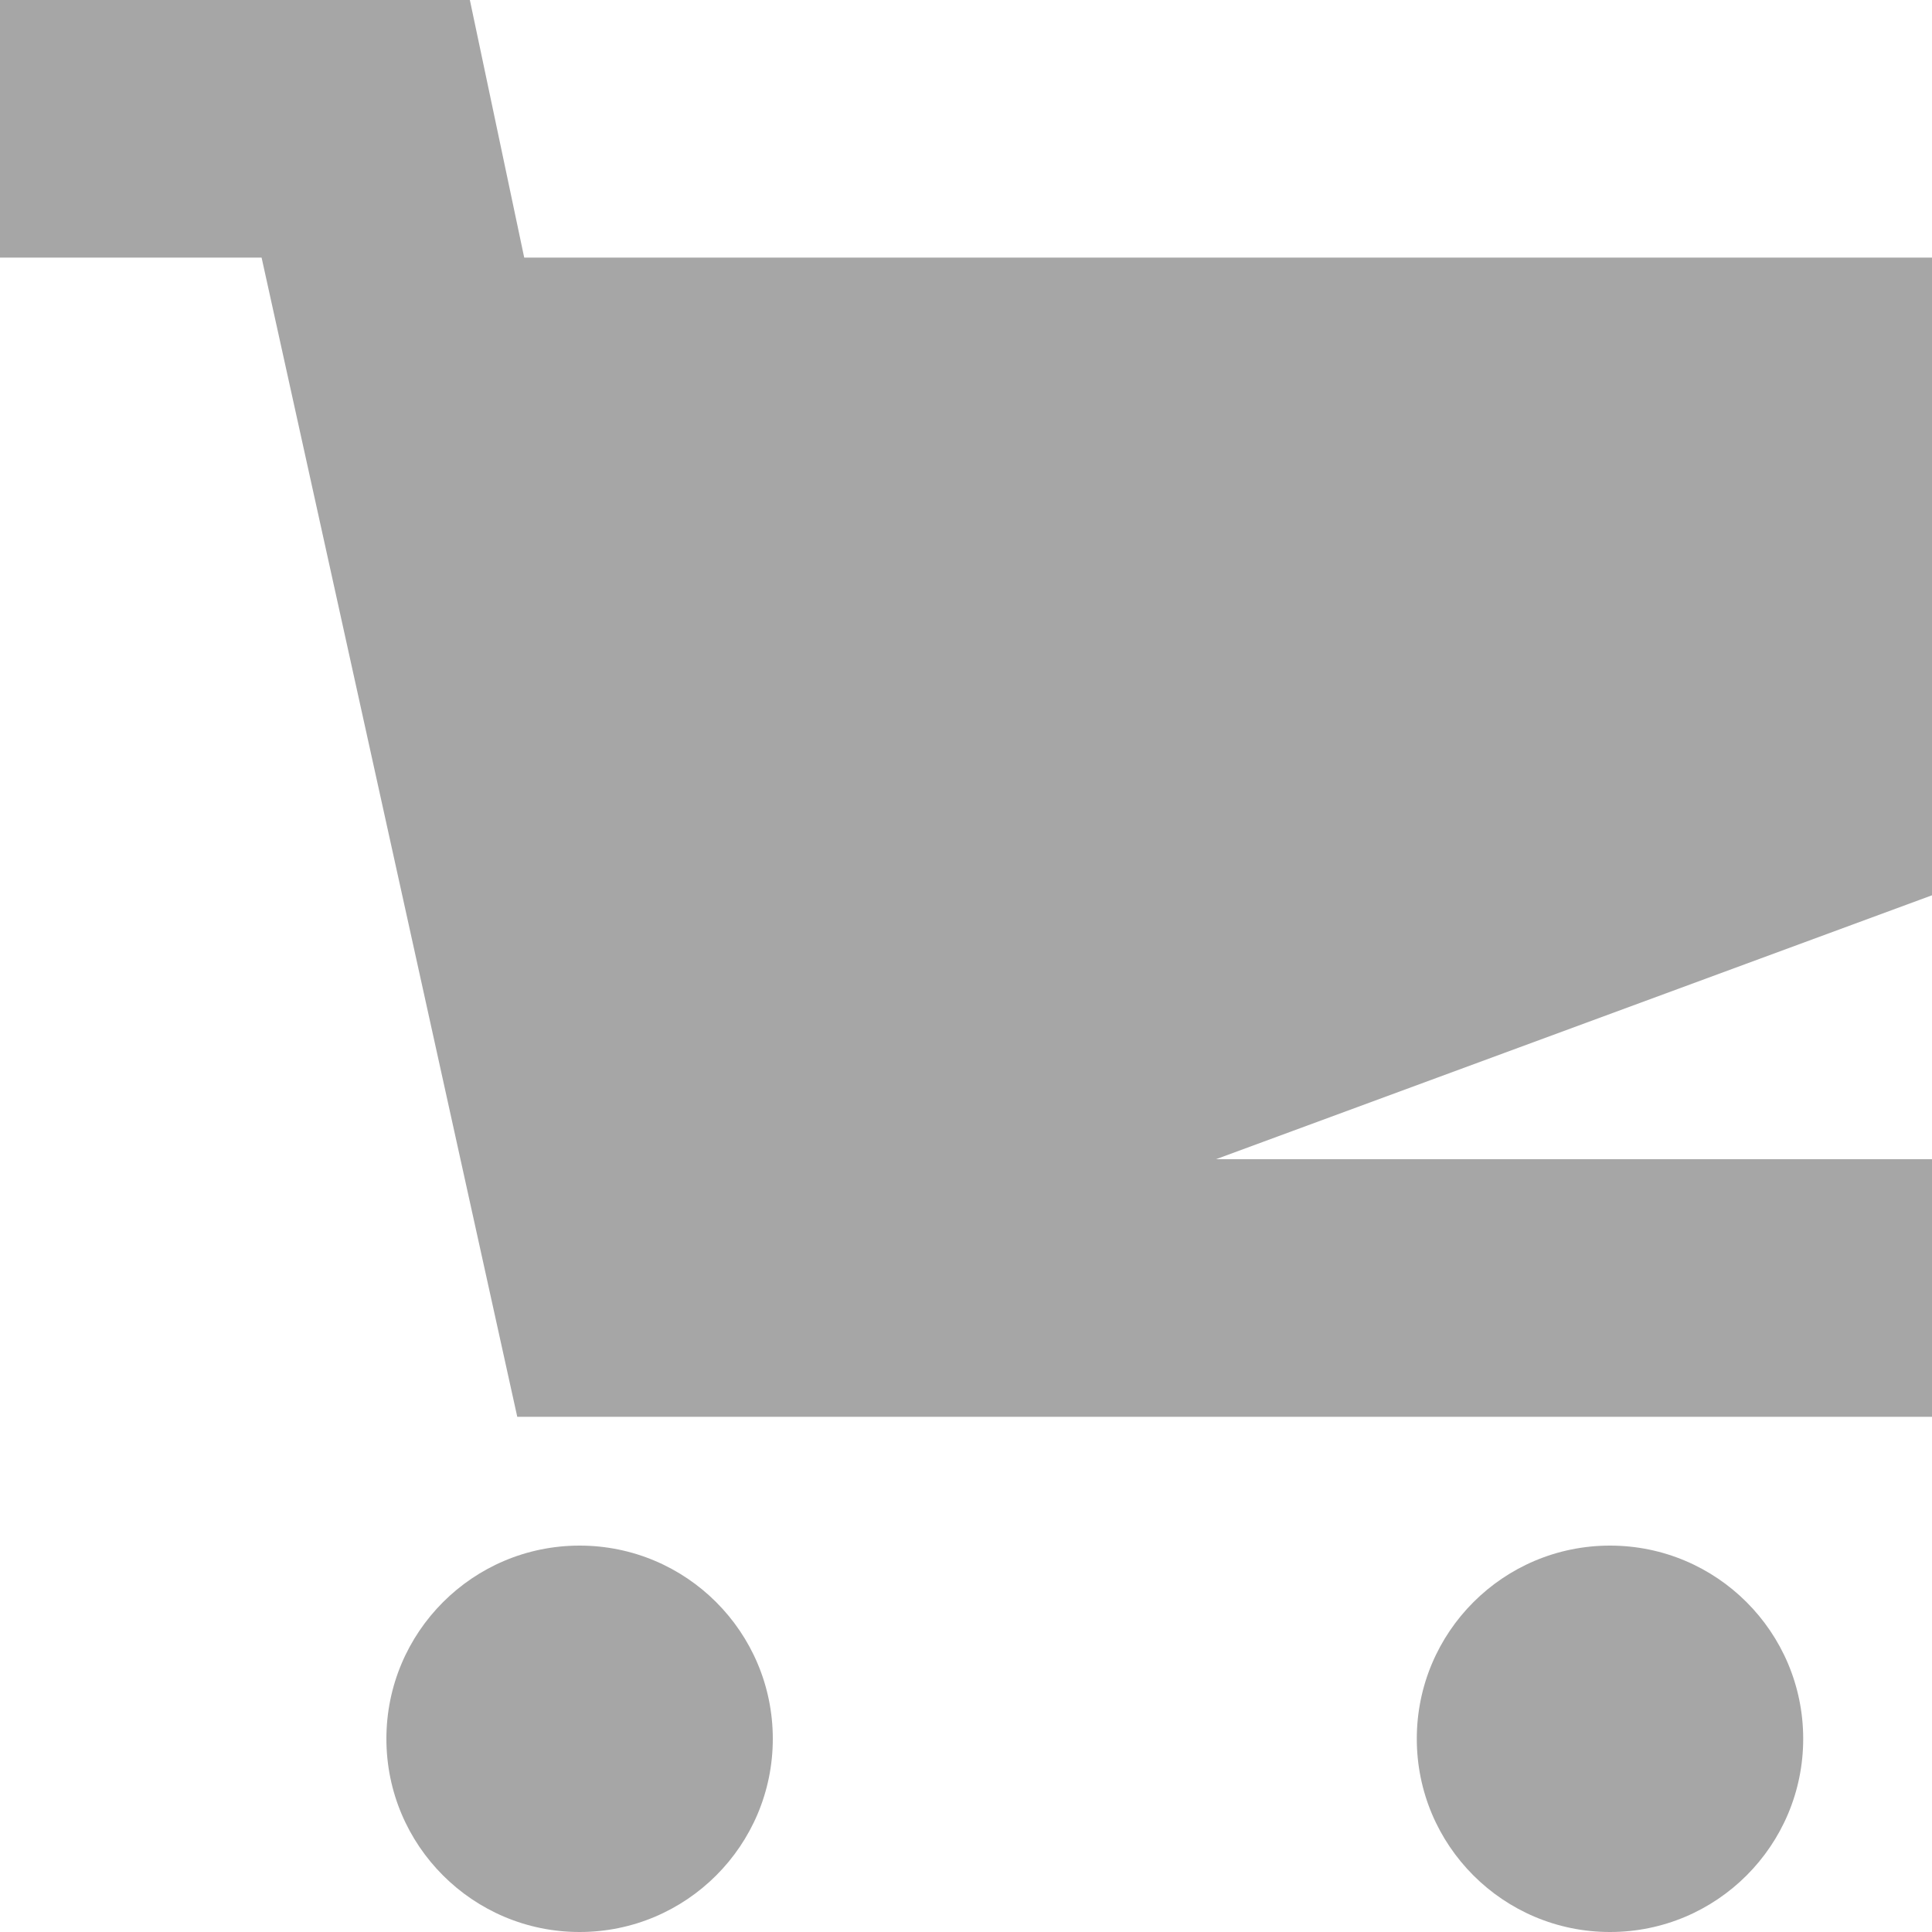
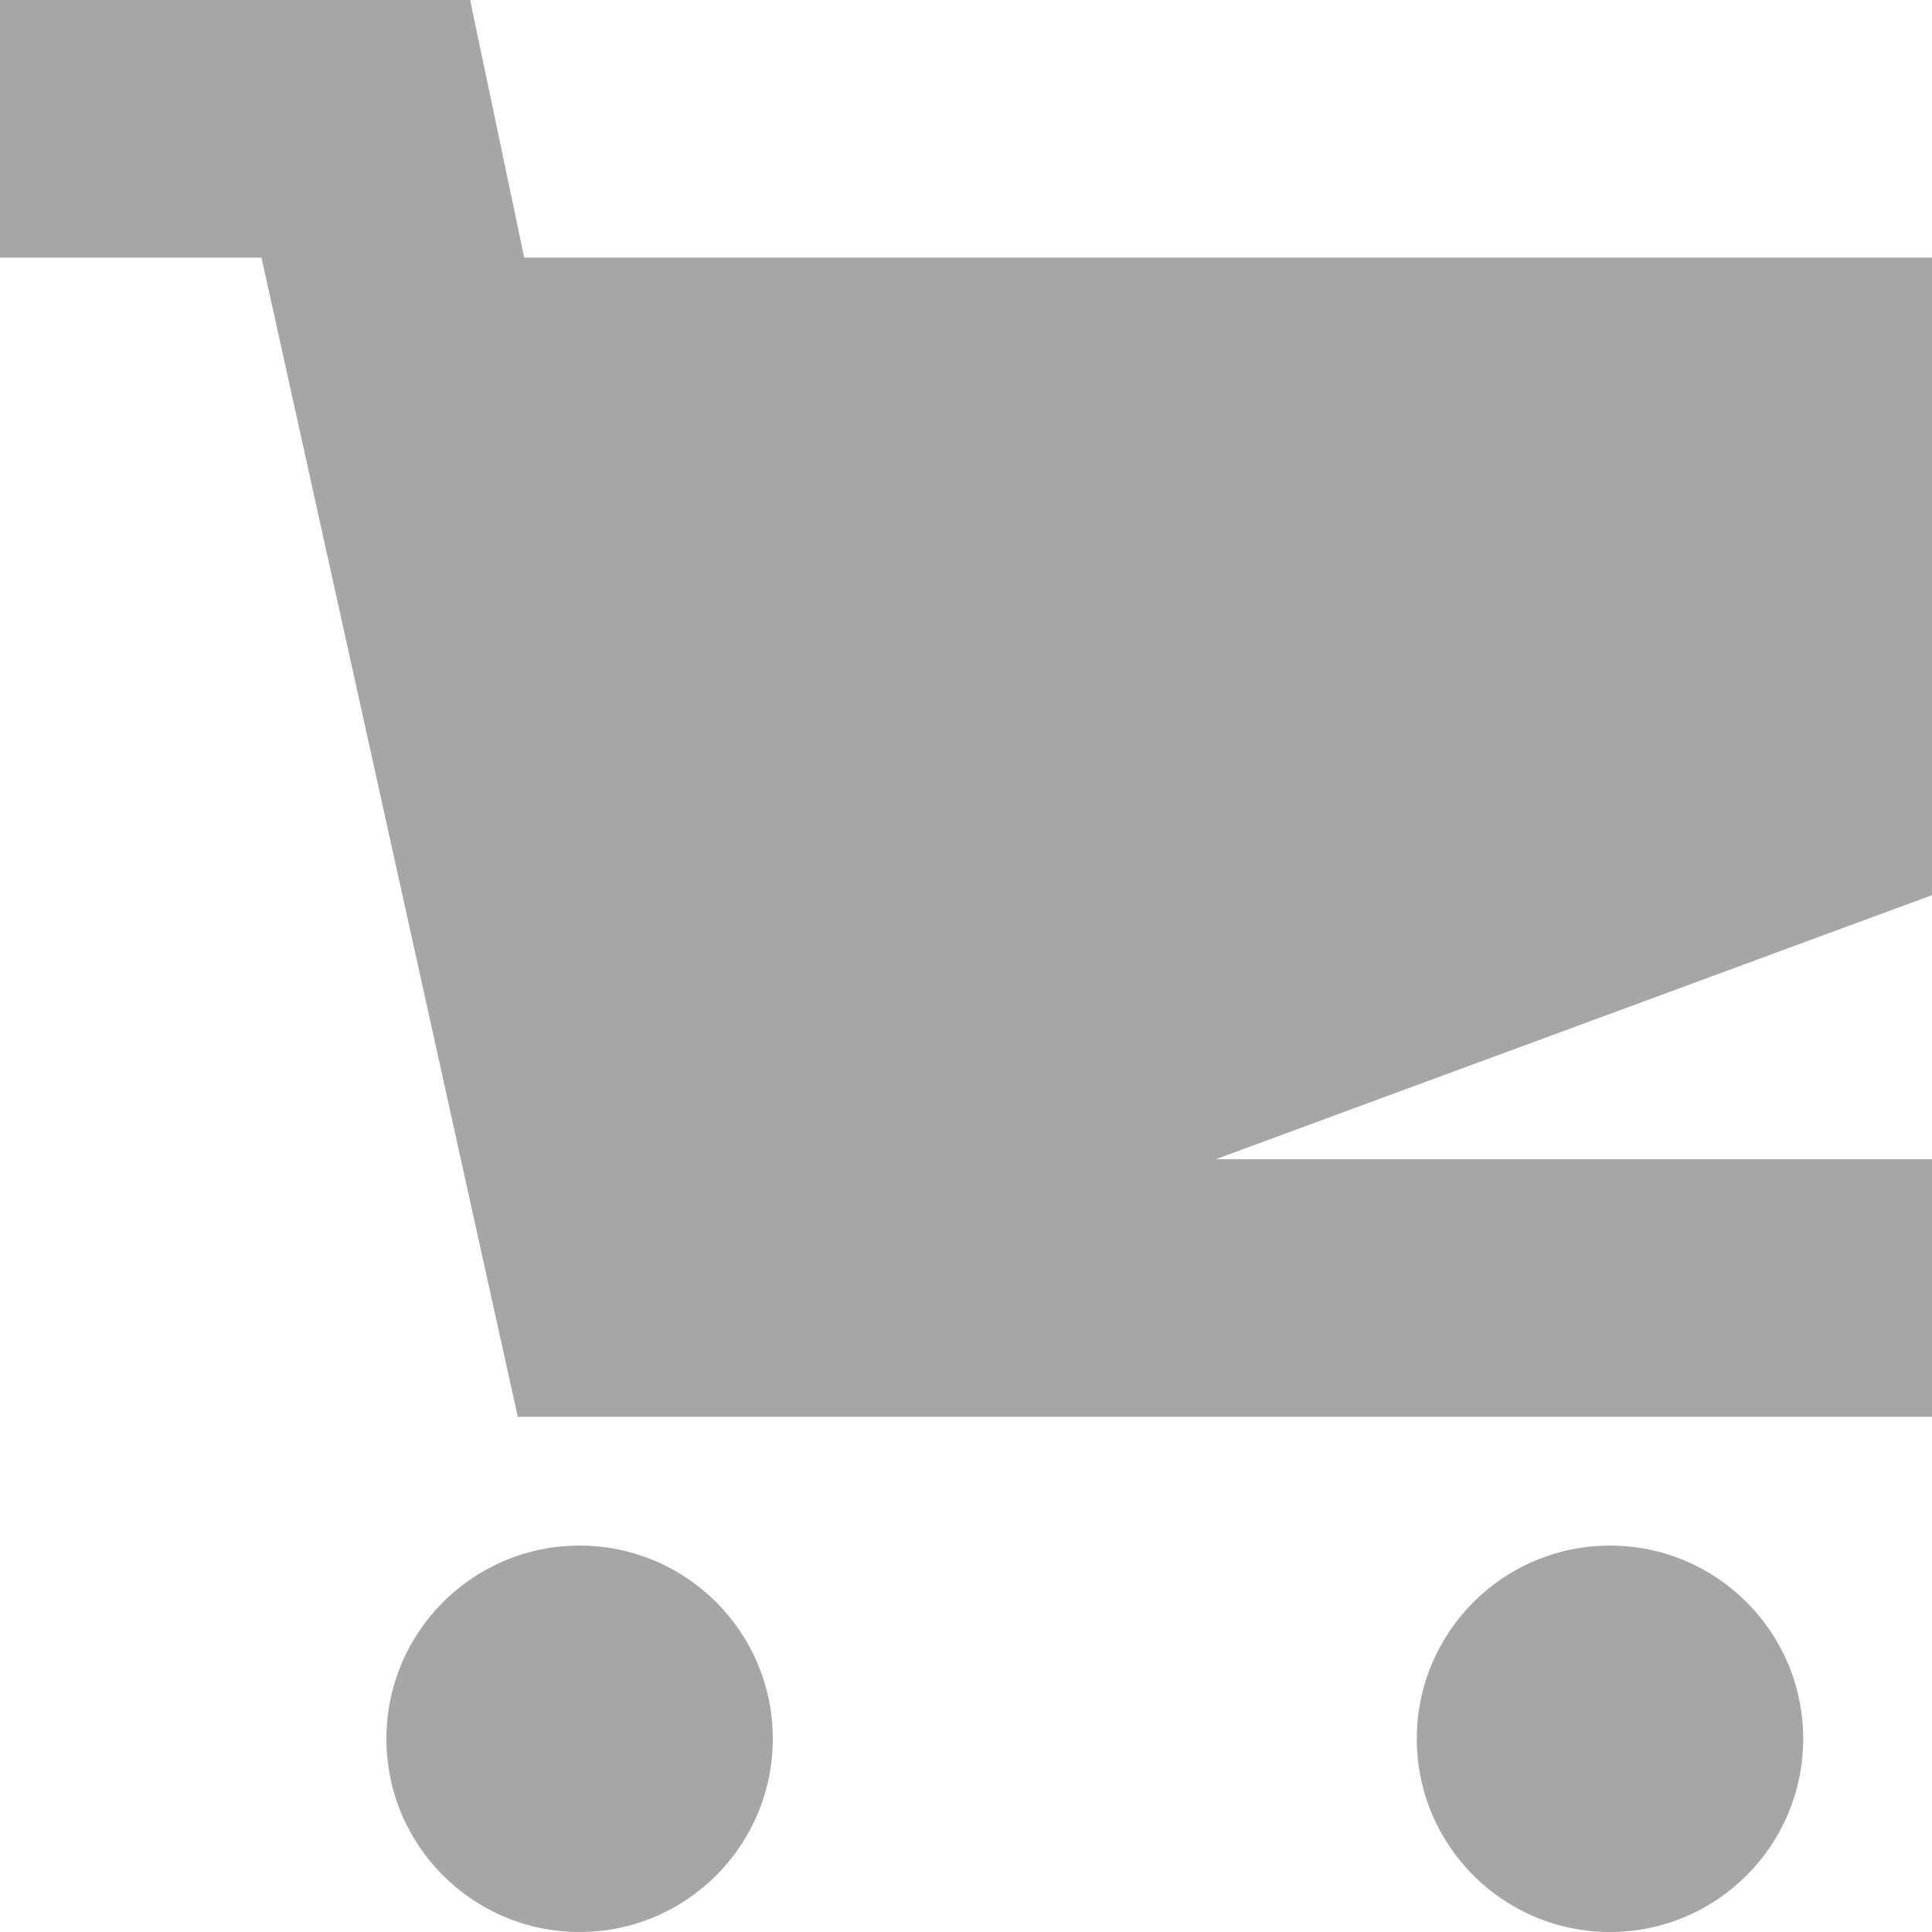
- <svg xmlns="http://www.w3.org/2000/svg" width="15" height="15" viewBox="0 0 15 15">
+ <svg xmlns="http://www.w3.org/2000/svg" width="15" height="15">
  <circle fill="#a6a6a6" cx="4.5" cy="13.5" r="1.5" />
  <circle fill="#a6a6a6" cx="12.5" cy="13.5" r="1.5" />
-   <path fill="#a6a6a6" d="M15 2H4.07l-.422-2H0v2h2.031l1.985 9H15V9H9.441L15 6.951z" />
+   <path fill="#a6a6a6" d="M15 2H4.07l-.42-2H0v2h2.03l1.99 9H15V9H9.44L15 6.95z" />
</svg>
